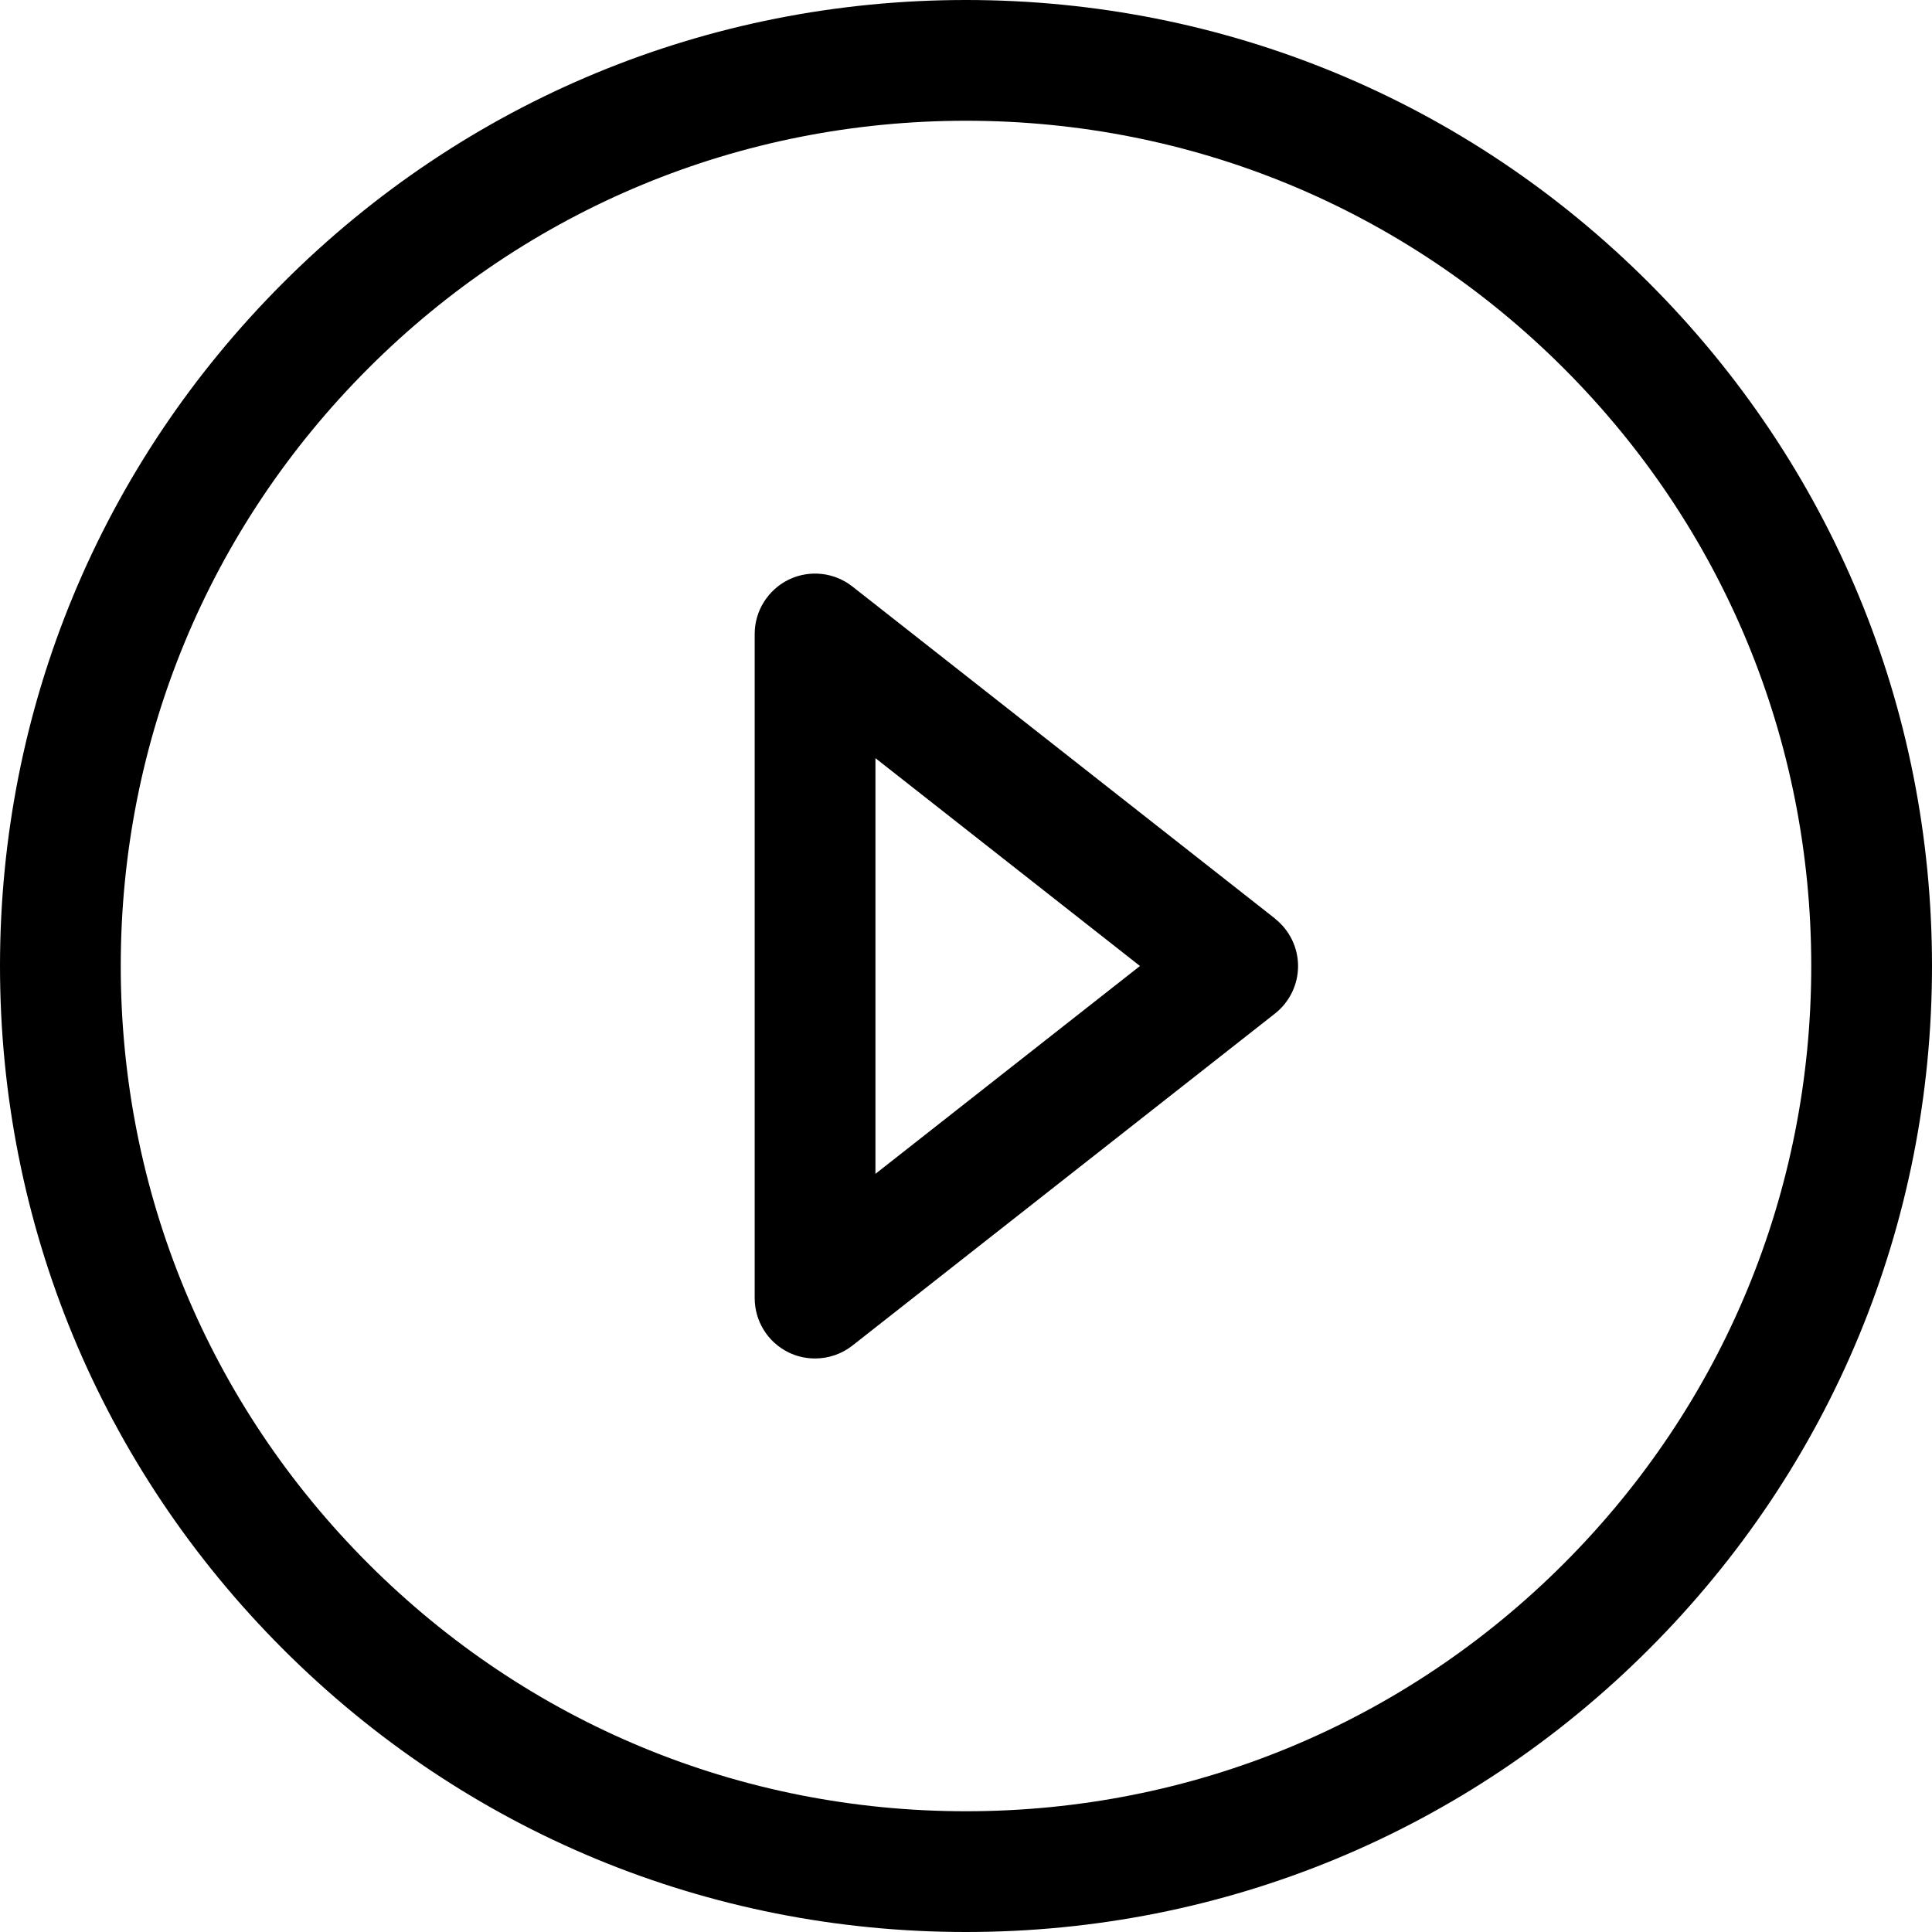
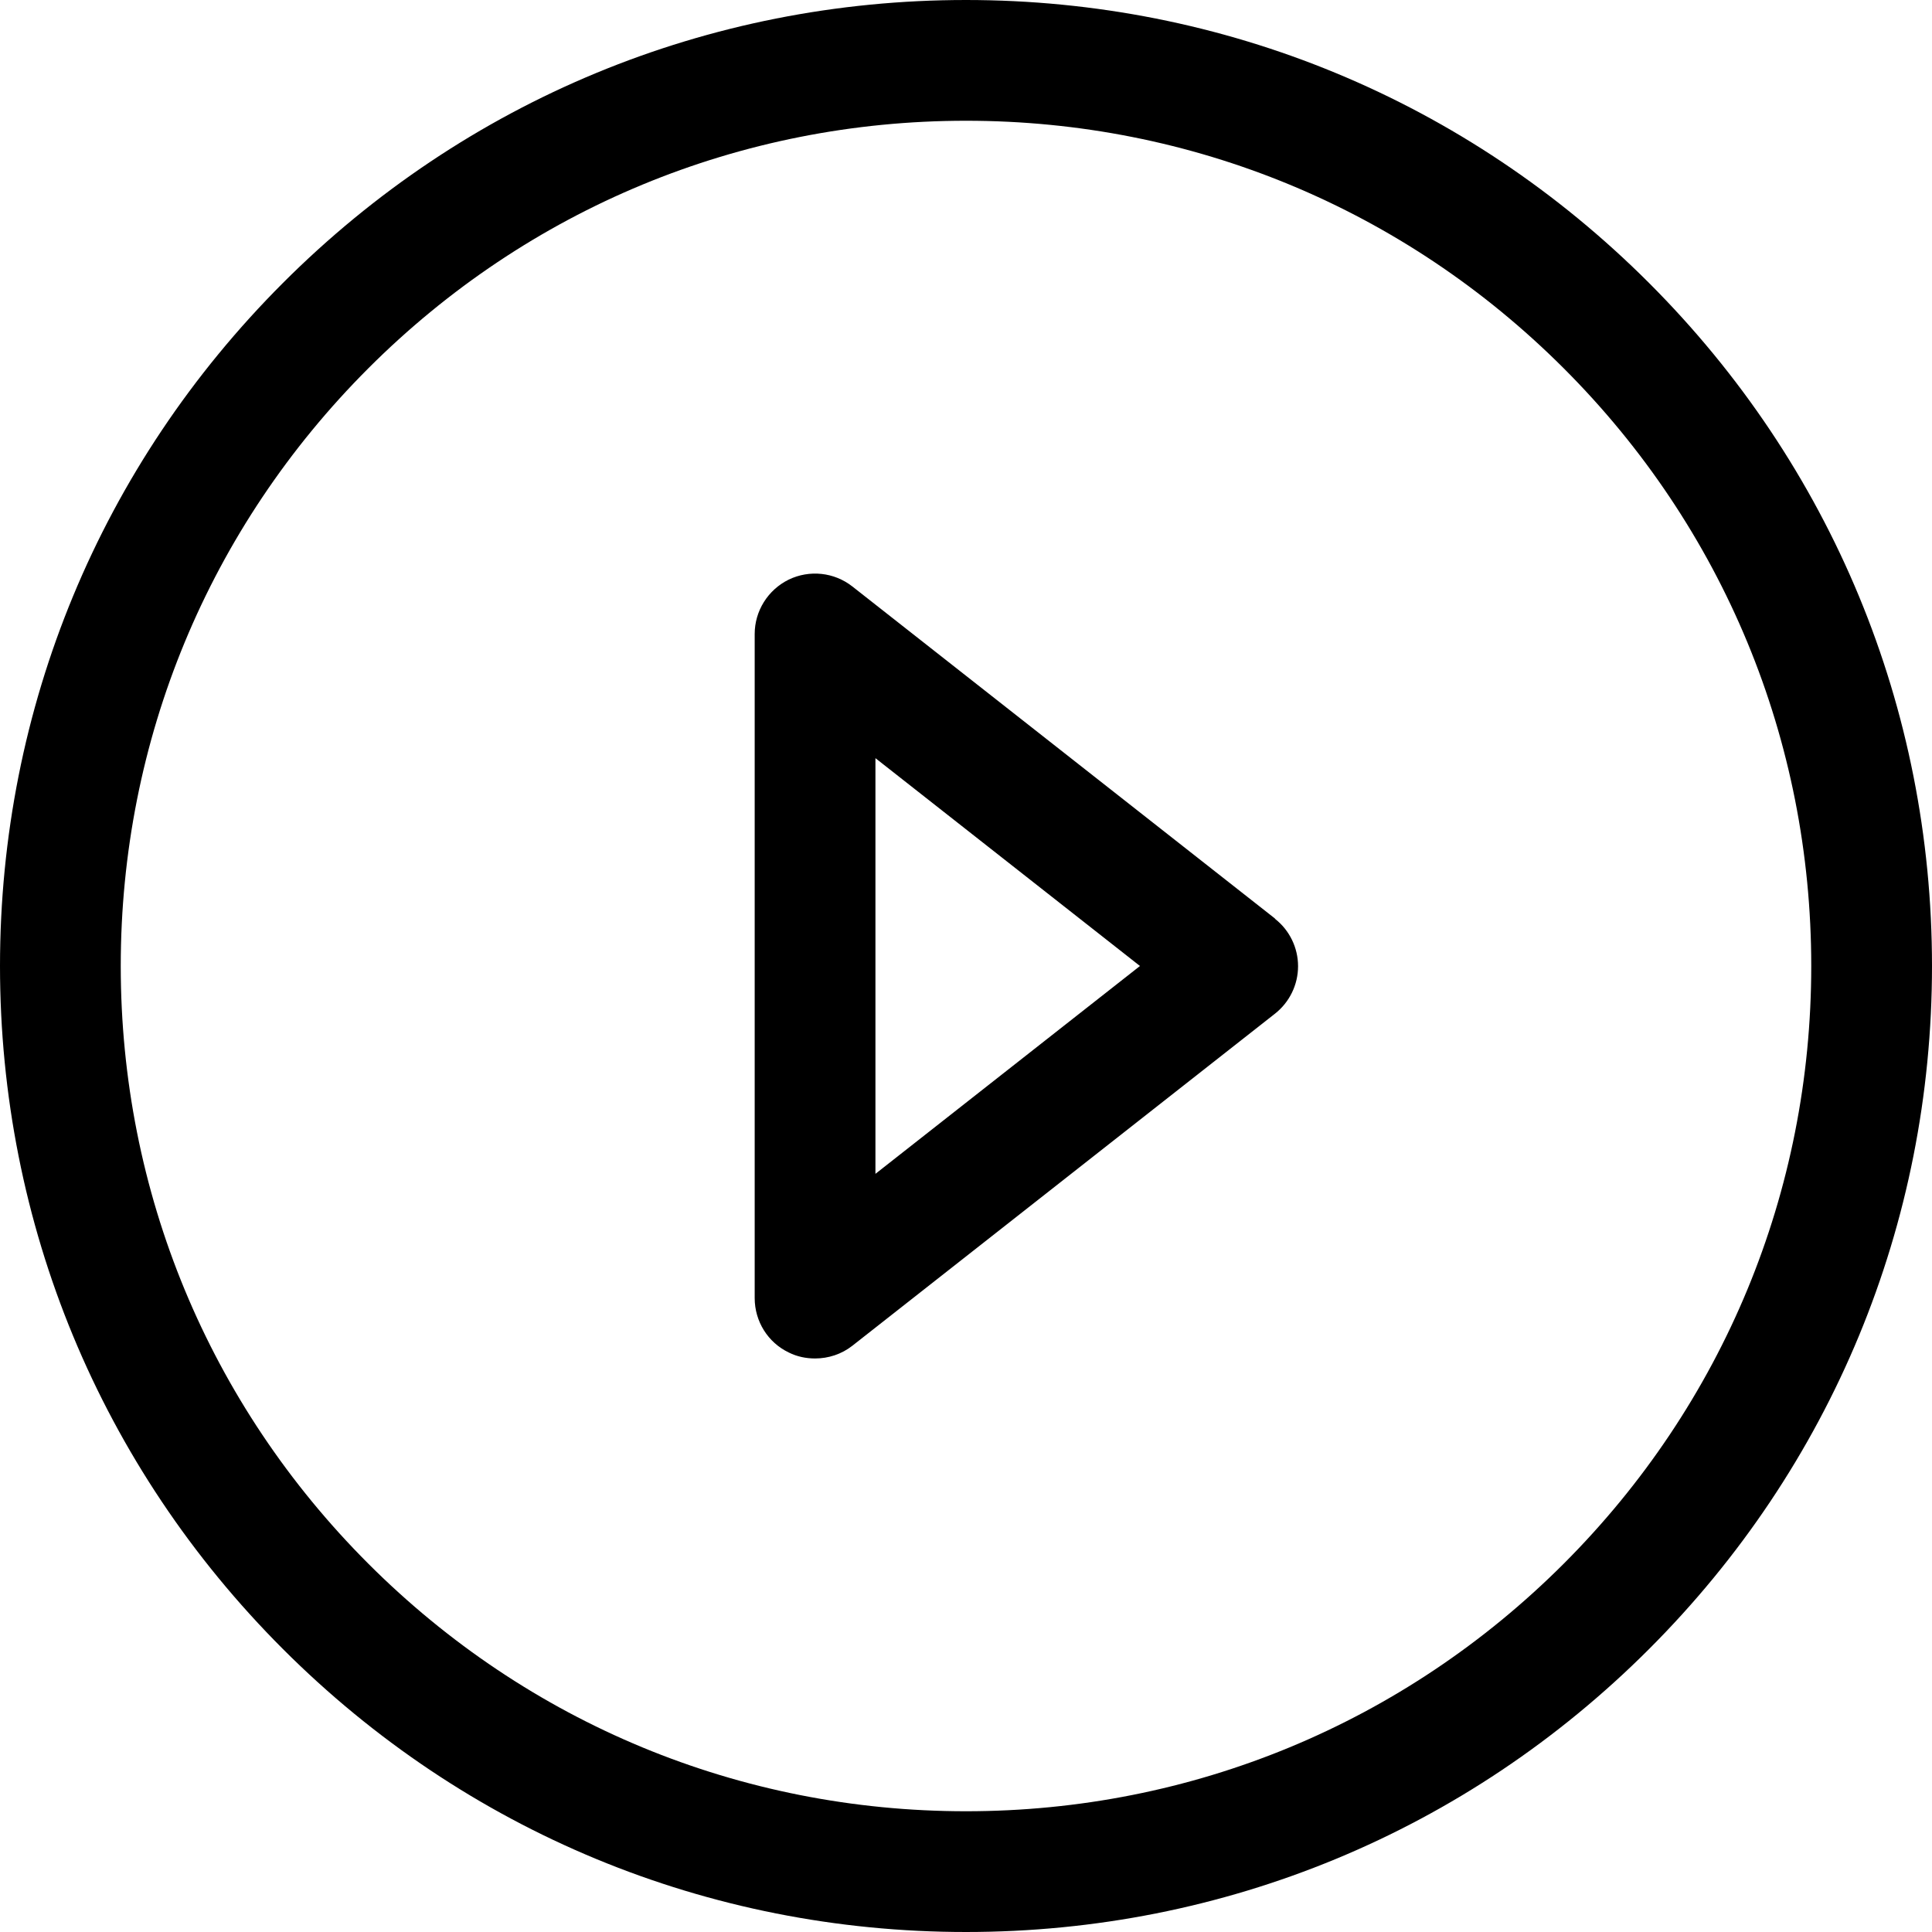
<svg xmlns="http://www.w3.org/2000/svg" width="64" height="64" viewBox="0 0 64 64">
-   <path d="M32 0C23.453 0 15.417 3.327 9.374 9.372 3.33 15.417 0 23.452 0 32s3.33 16.583 9.373 22.627C15.417 60.672 23.453 64 32 64s16.583-3.328 22.627-9.373C60.67 48.583 64 40.547 64 32s-3.33-16.583-9.374-22.627C48.583 3.328 40.546 0 32 0zm19.8 51.8C46.51 57.087 39.48 60 32 60s-14.51-2.912-19.798-8.2C6.912 46.51 4 39.48 4 32s2.913-14.51 8.202-19.8C17.49 6.913 24.522 4 32 4c7.48 0 14.51 2.912 19.8 8.2S60 24.52 60 32s-2.912 14.51-8.2 19.8zm-9.564-21.372l-14-11c-.602-.473-1.42-.56-2.11-.227-.69.34-1.126 1.037-1.126 1.8v22c0 .768.437 1.466 1.125 1.8.278.136.577.2.875.2.44 0 .877-.144 1.236-.426l14-11c.482-.38.764-.96.764-1.572s-.282-1.192-.764-1.57zM29 38.885v-13.77L37.763 32 29 38.885z" />
+   <path d="M32 0C23.453 0 15.417 3.327 9.374 9.372 3.33 15.417 0 23.452 0 32s3.33 16.583 9.373 22.627C15.417 60.672 23.453 64 32 64s16.583-3.328 22.627-9.373C60.67 48.583 64 40.547 64 32s-3.33-16.583-9.374-22.627C48.583 3.328 40.546 0 32 0zm19.8 51.8C46.51 57.087 39.48 60 32 60s-14.51-2.912-19.798-8.2C6.912 46.51 4 39.48 4 32s2.913-14.51 8.202-19.8C17.49 6.913 24.522 4 32 4c7.48 0 14.51 2.912 19.8 8.2S60 24.52 60 32s-2.912 14.51-8.2 19.8zm-9.564-21.372l-14-11c-.602-.473-1.42-.56-2.11-.227-.69.34-1.126 1.04-1.126 1.8v22c0 .77.437 1.47 1.125 1.8.278.14.577.2.875.2.44 0 .877-.14 1.236-.422l14-11c.482-.38.764-.96.764-1.572s-.282-1.192-.764-1.57zM29 38.885v-13.77L37.763 32 29 38.885z" />
</svg>
